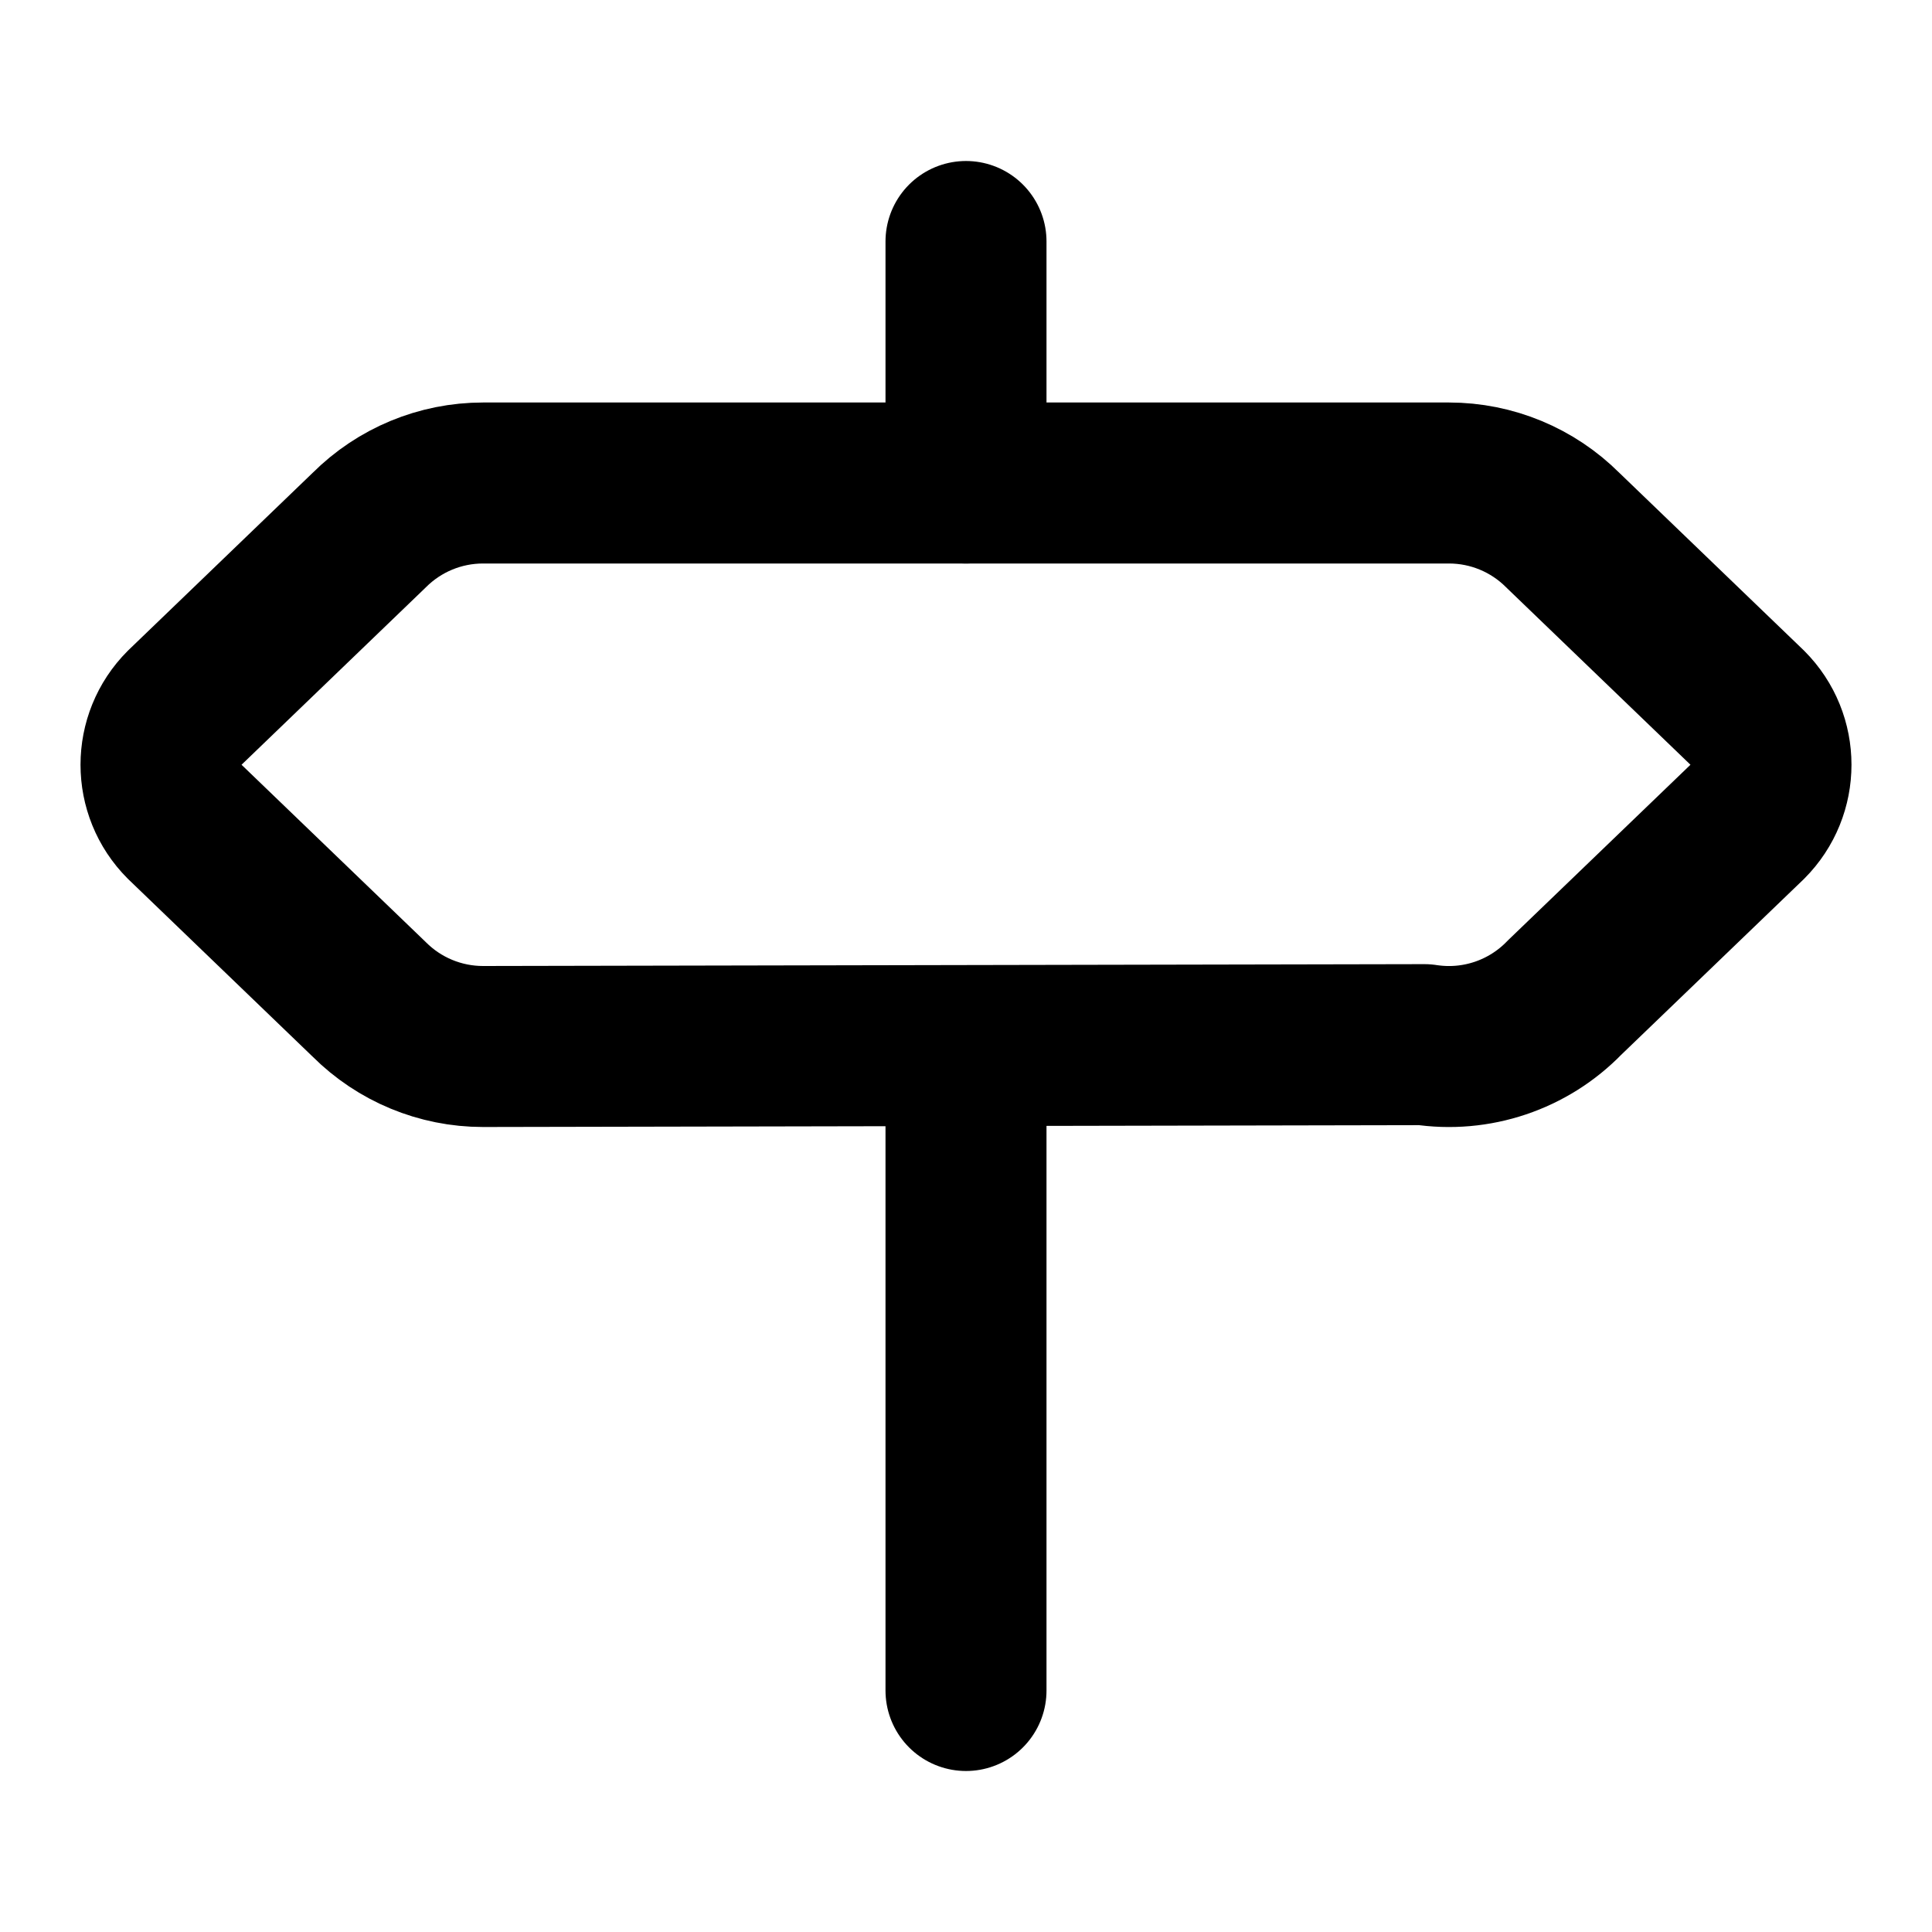
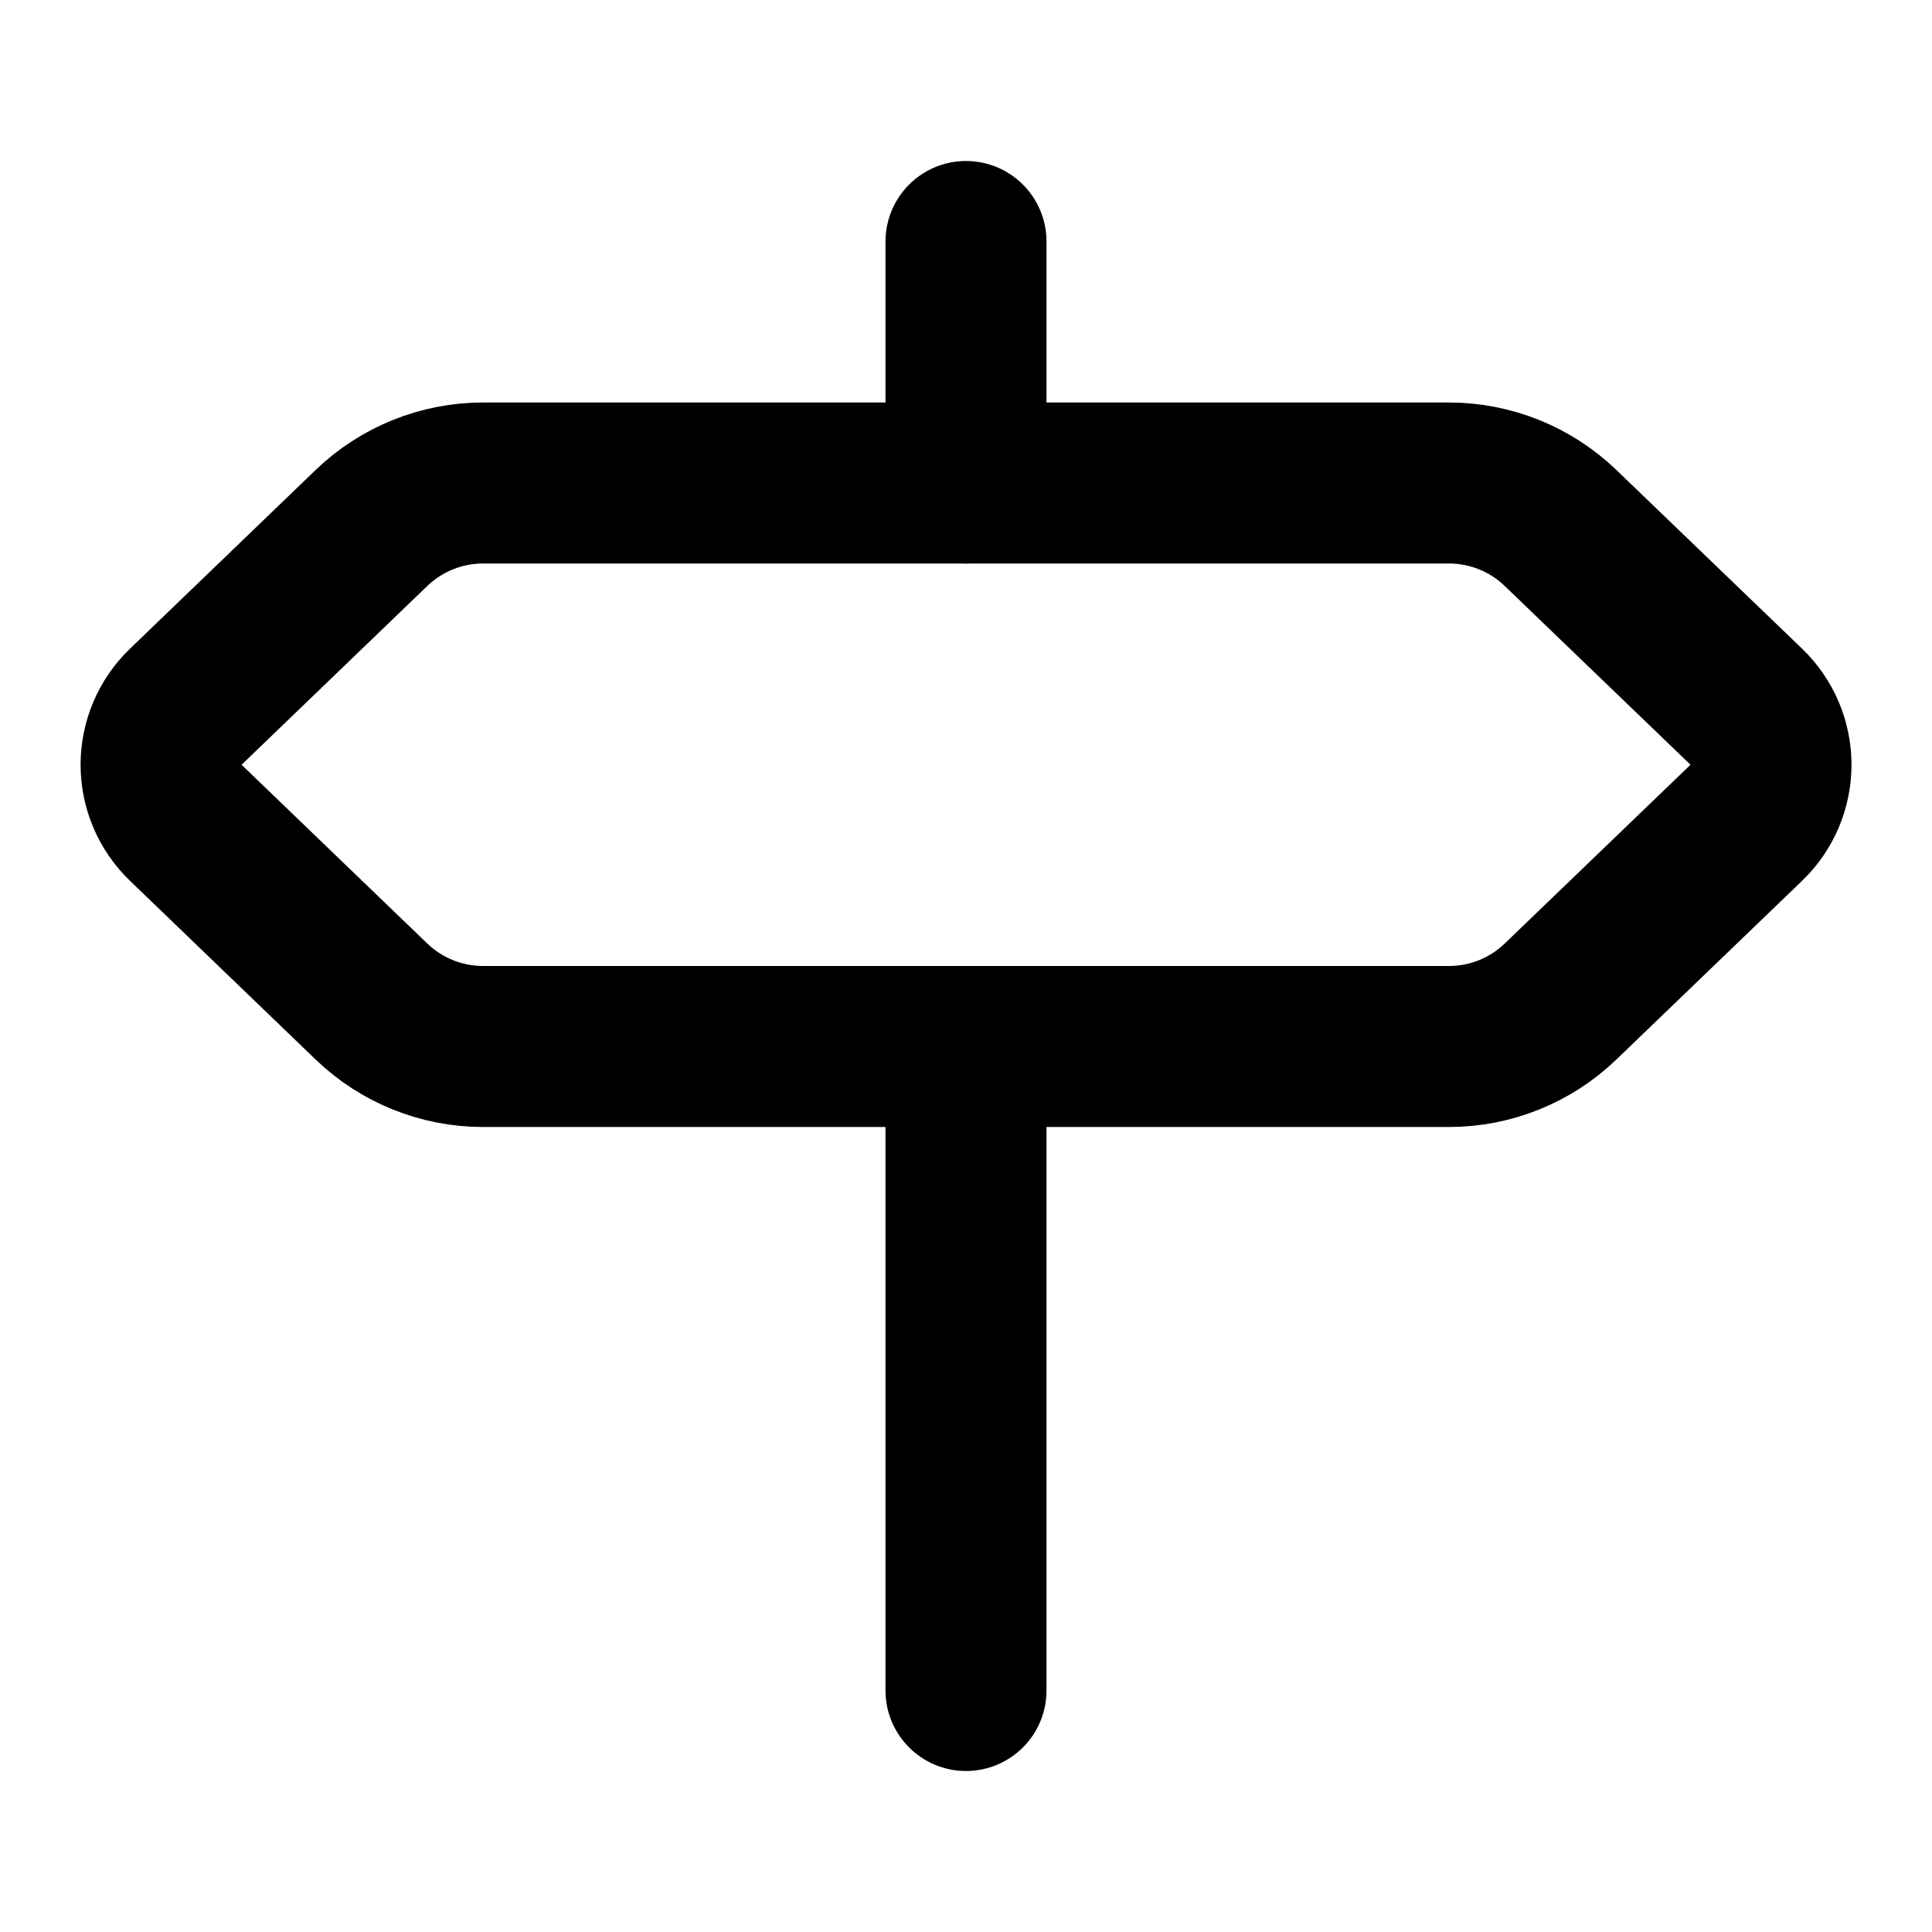
<svg xmlns="http://www.w3.org/2000/svg" viewBox="0 0 24 24" fill="none" stroke="currentColor" stroke-width="2" stroke-linecap="round" stroke-linejoin="round">
  <path d="M12 13v8" />
  <path d="M12 3v3" />
-   <path d="M18 6a2 2 0 0 1 1.414.586l2.293 2.207a1 1 0 0 1 0 1.414l-2.27 2.184a2 2 0 0 1-1.742.586L6 13a2 2 0 0 1-1.414-.586l-2.293-2.207a1 1 0 0 1 0-1.414l2.293-2.207A2 2 0 0 1 6 6z" />
+   <path d="M18 6a2 2 0 0 1 1.387.56l2.307 2.22a1 1 0 0 1 0 1.44l-2.307 2.22A2 2 0 0 1 18 13H6a2 2 0 0 1-1.387-.56l-2.306-2.22a1 1 0 0 1 0-1.44l2.306-2.22A2 2 0 0 1 6 6z" />
</svg>
